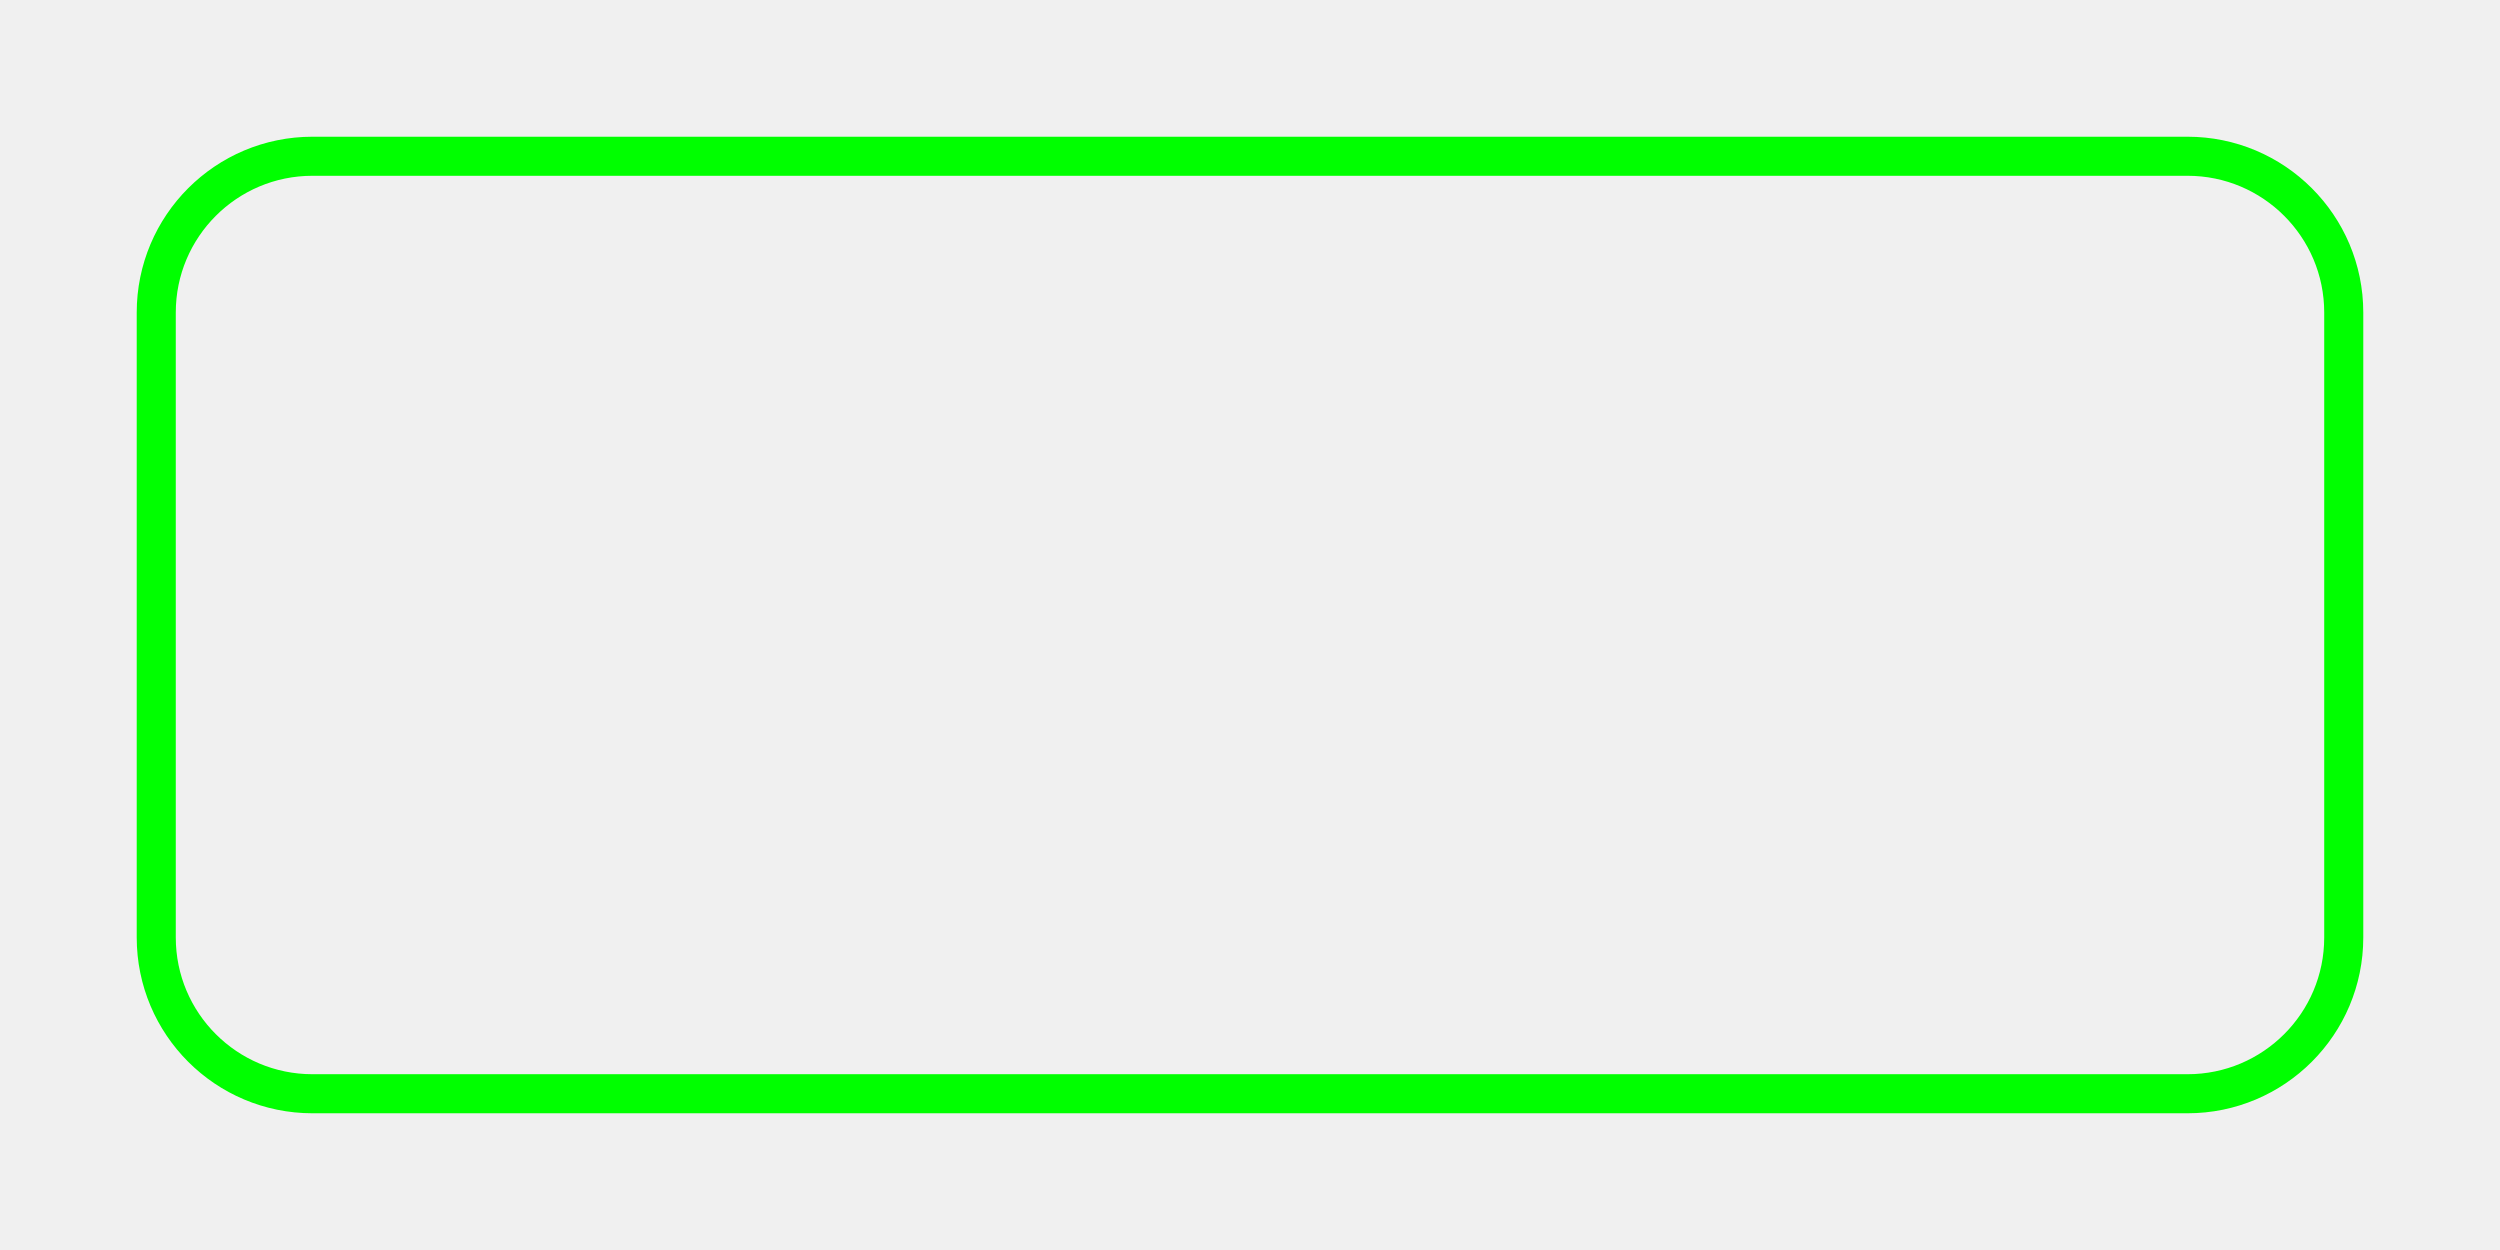
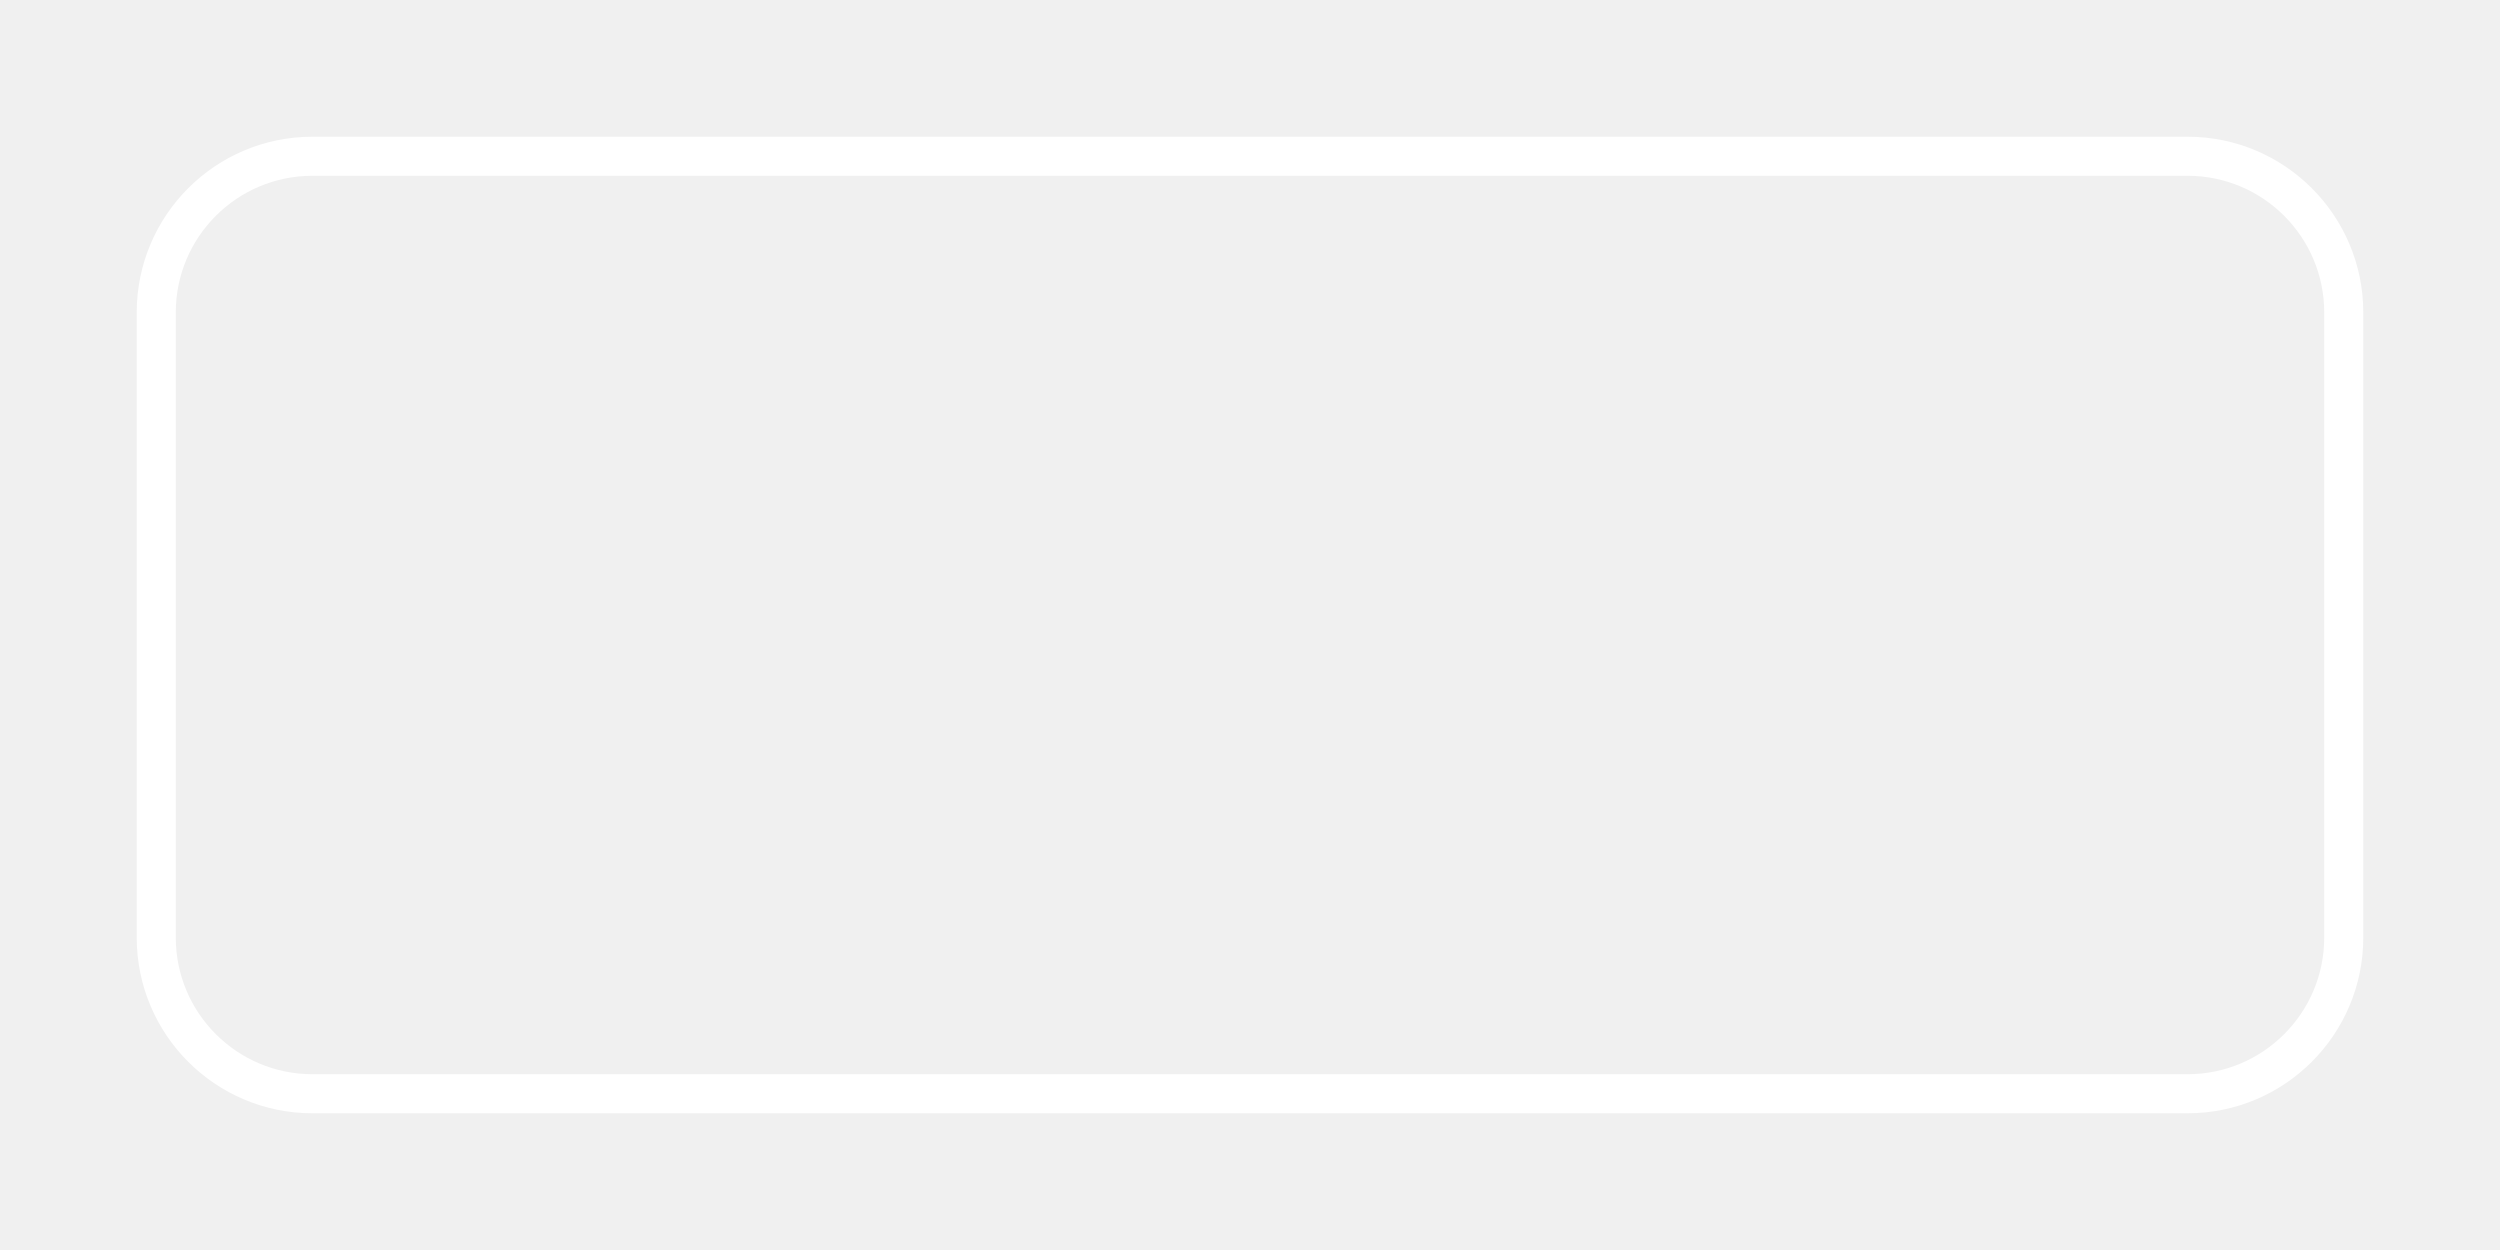
<svg xmlns="http://www.w3.org/2000/svg" width="96px" height="48px" viewBox="0 0 96 48" fill="none">
-   <rect x="6" y="6" width="84" height="36" rx="6" stroke="#00FF00" stroke-width="1.5" fill="none" />
+   <rect x="6" y="6" width="84" height="36" rx="6" stroke="#FFFFFF" stroke-width="1.5" fill="none" />
</svg>
